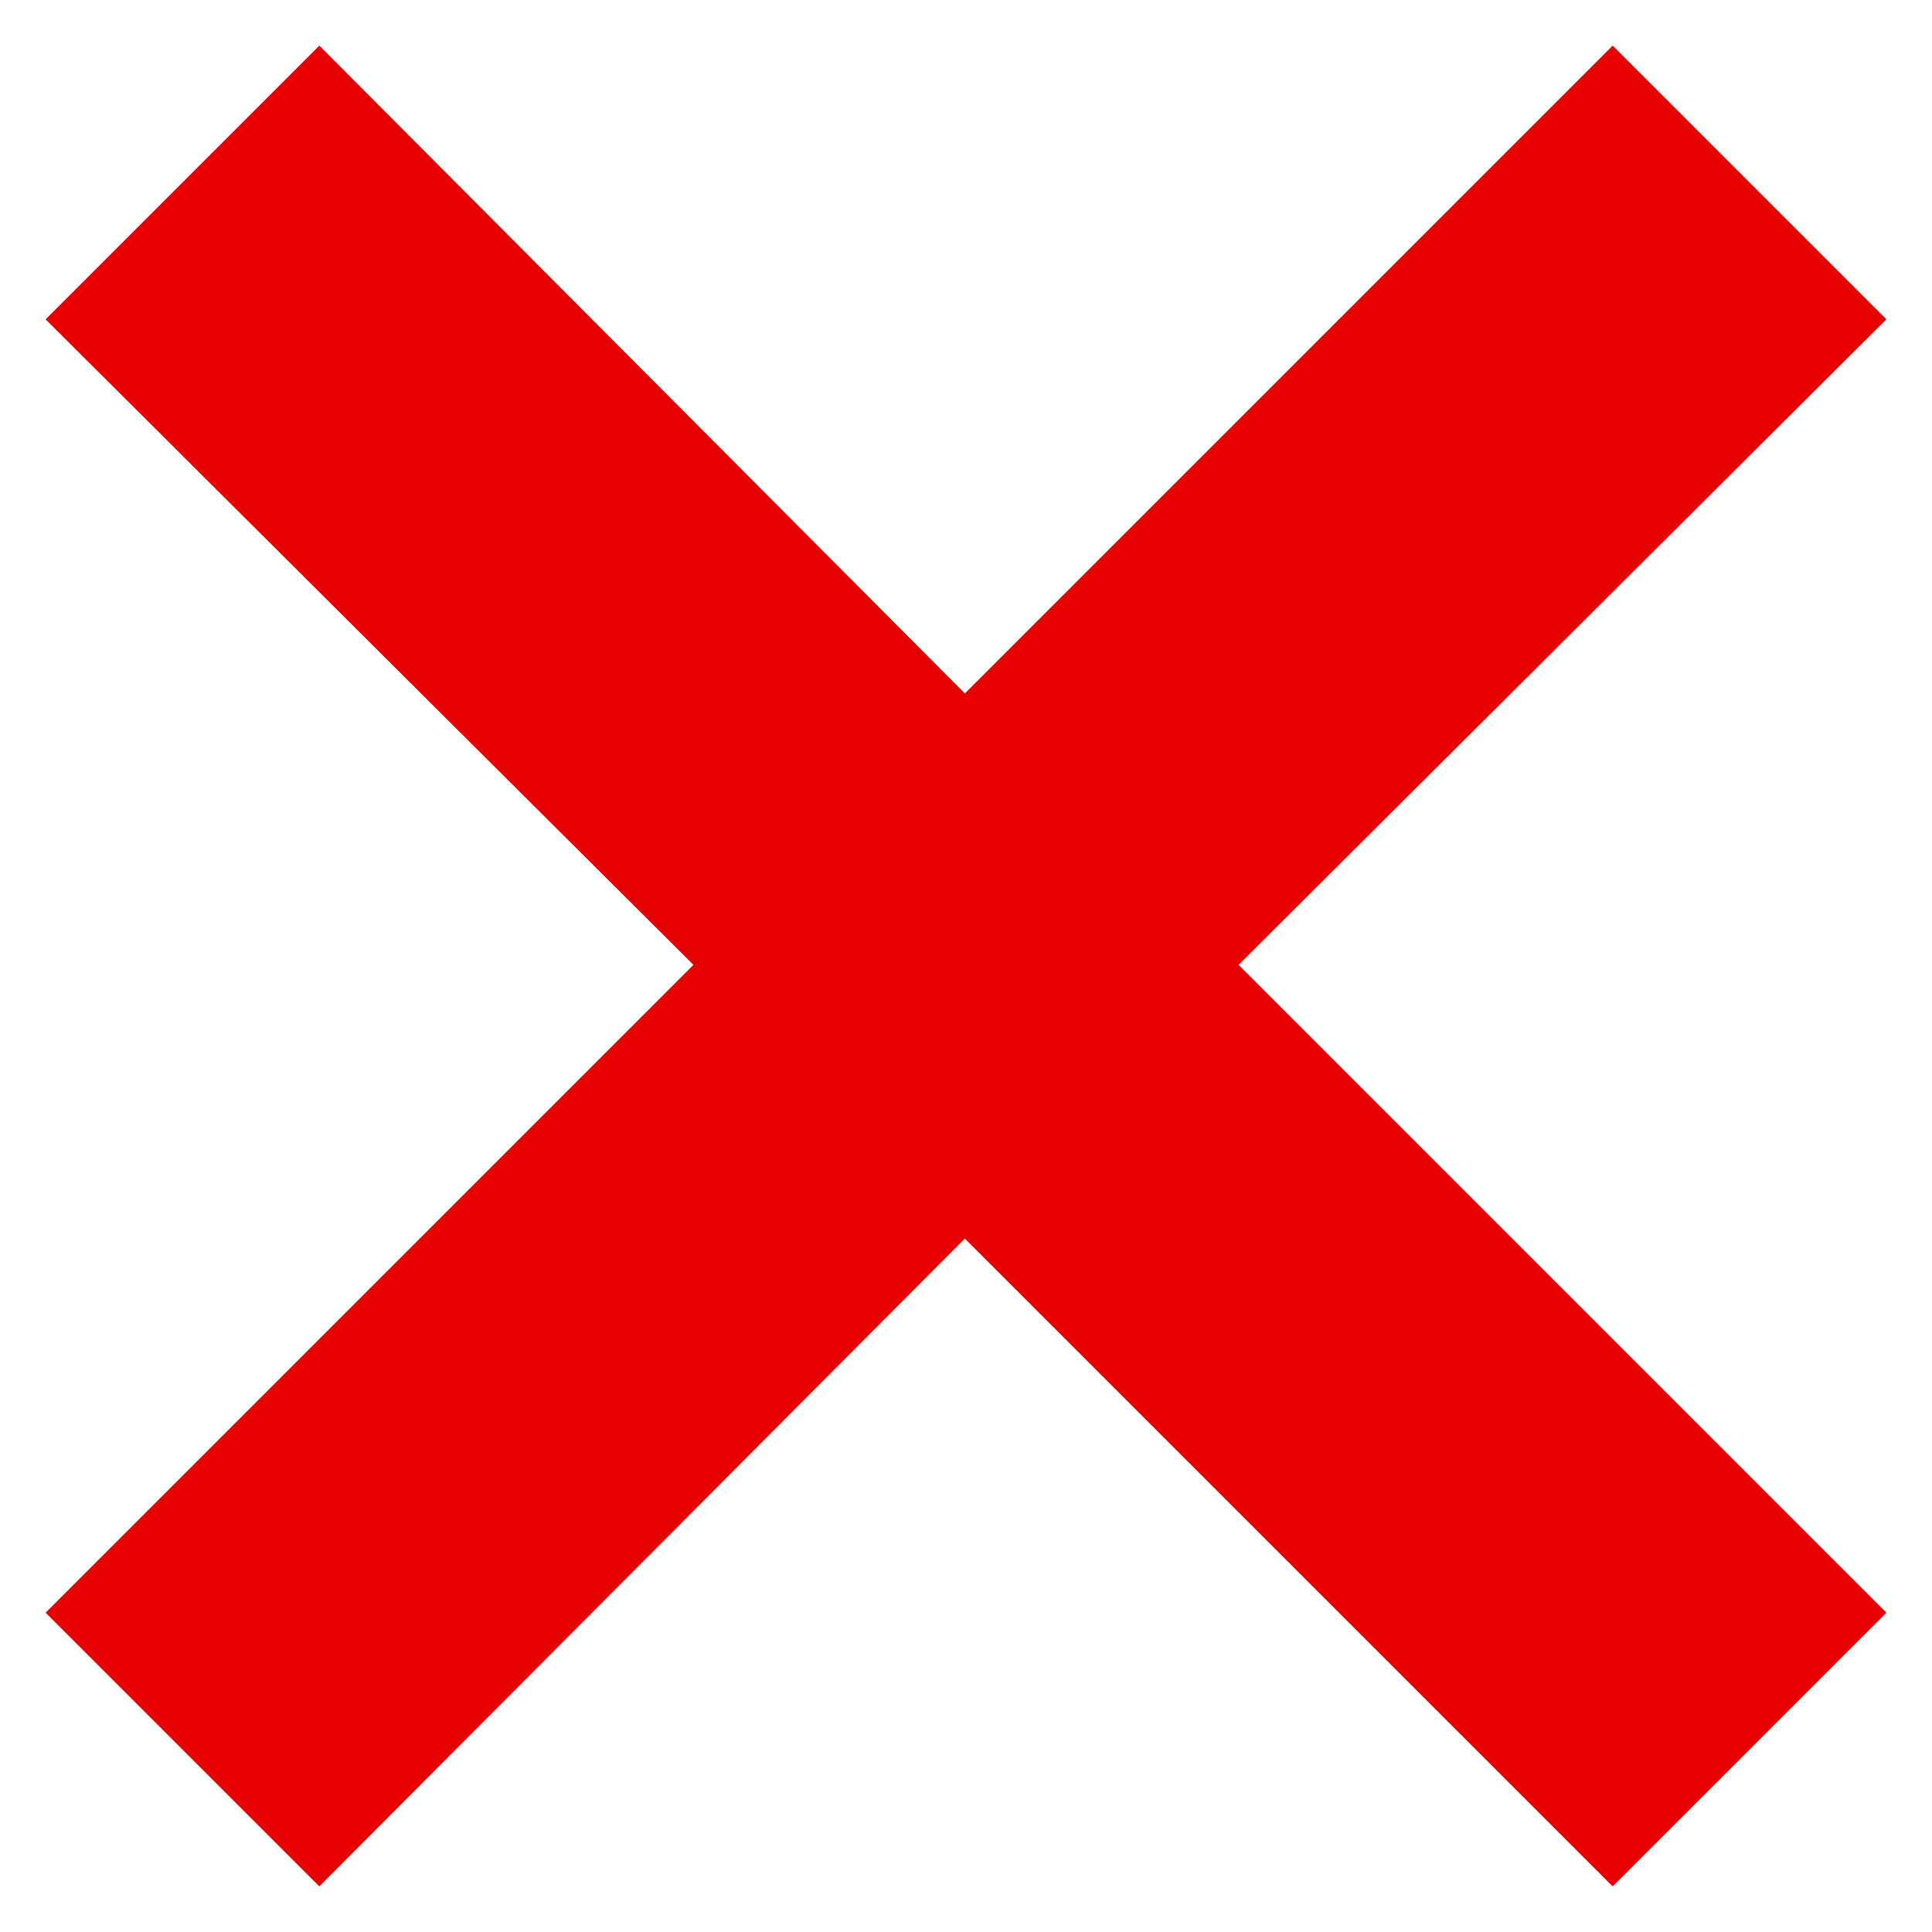
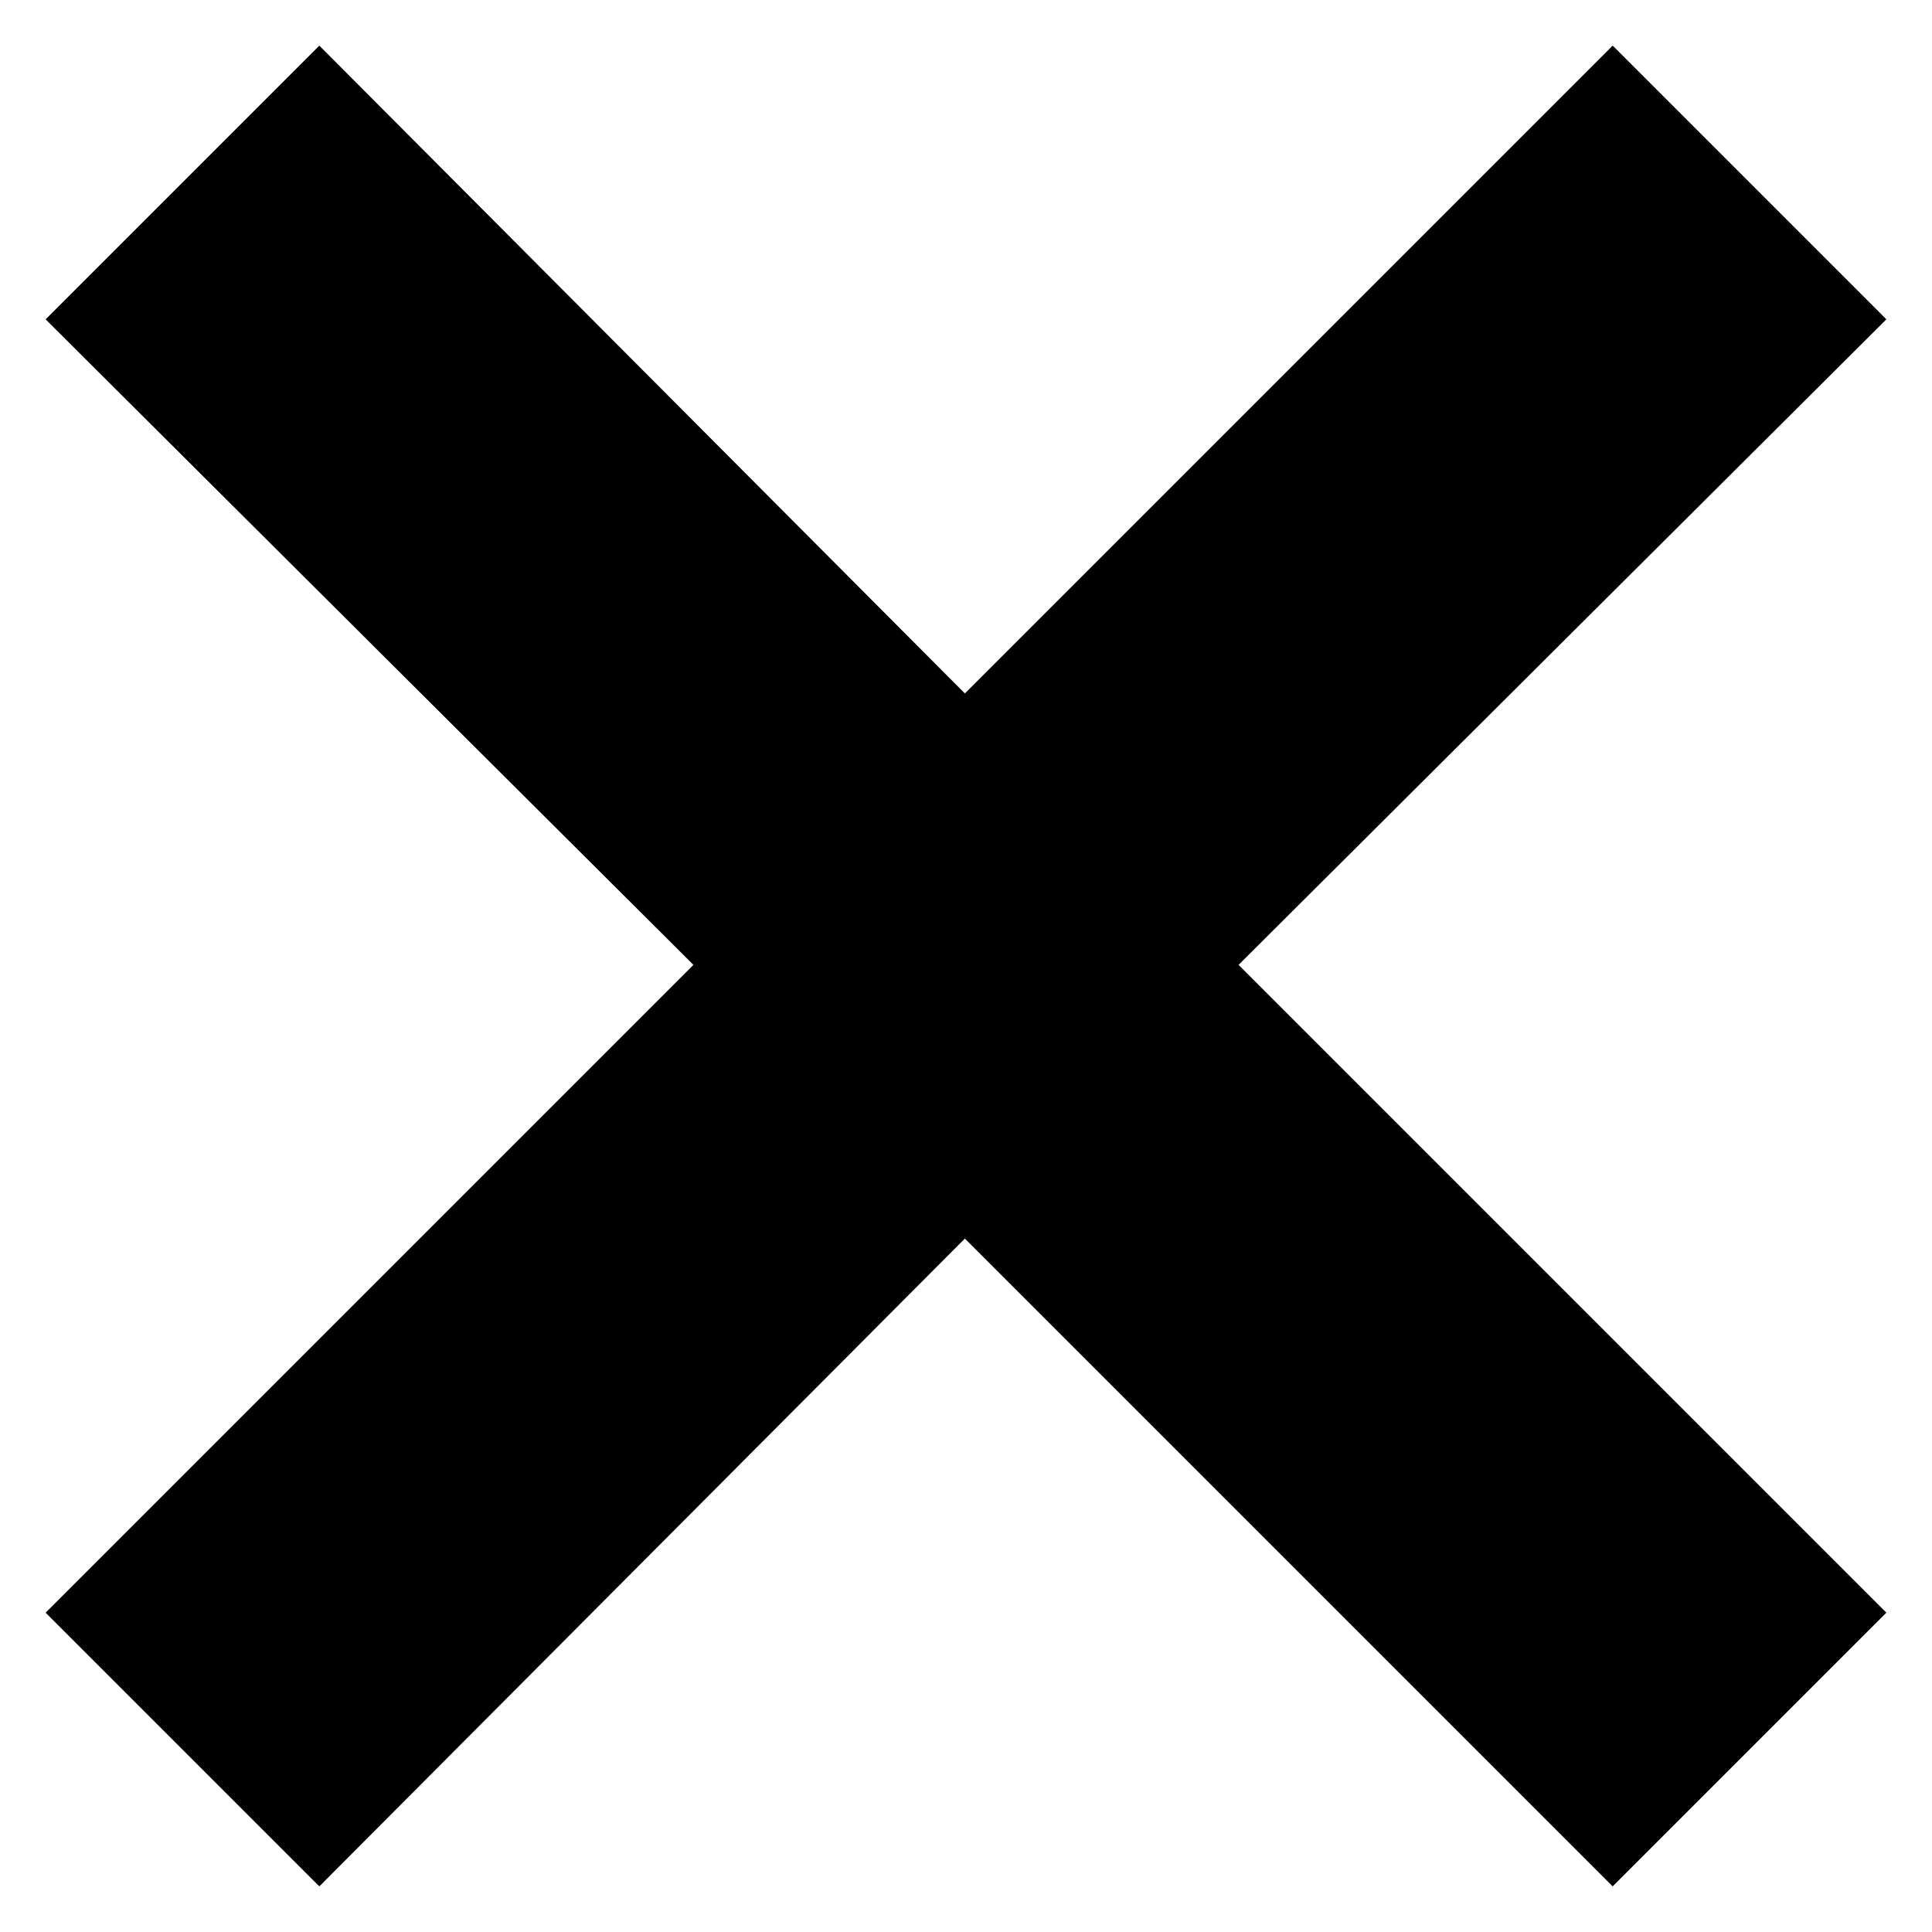
- <svg xmlns="http://www.w3.org/2000/svg" fill="#E60000" xml:space="preserve" version="1.1" style="shape-rendering:geometricPrecision;text-rendering:geometricPrecision;image-rendering:optimizeQuality;" viewBox="0 0 847 847" x="0px" y="0px" fill-rule="evenodd" clip-rule="evenodd">
+ <svg xmlns="http://www.w3.org/2000/svg" fill="#000000" xml:space="preserve" version="1.1" style="shape-rendering:geometricPrecision;text-rendering:geometricPrecision;image-rendering:optimizeQuality;" viewBox="0 0 847 847" x="0px" y="0px" fill-rule="evenodd" clip-rule="evenodd">
  <defs>
    <style type="text/css">
   
-     .fil0 {fill:#E60000}
+     .fil0 {fill:#000000}
   
  </style>
  </defs>
  <g>
    <polygon class="fil0" points="423,304 707,20 827,140 543,423 827,707 707,827 423,543 140,827 20,707 304,423 20,140 140,20 " />
  </g>
</svg>
